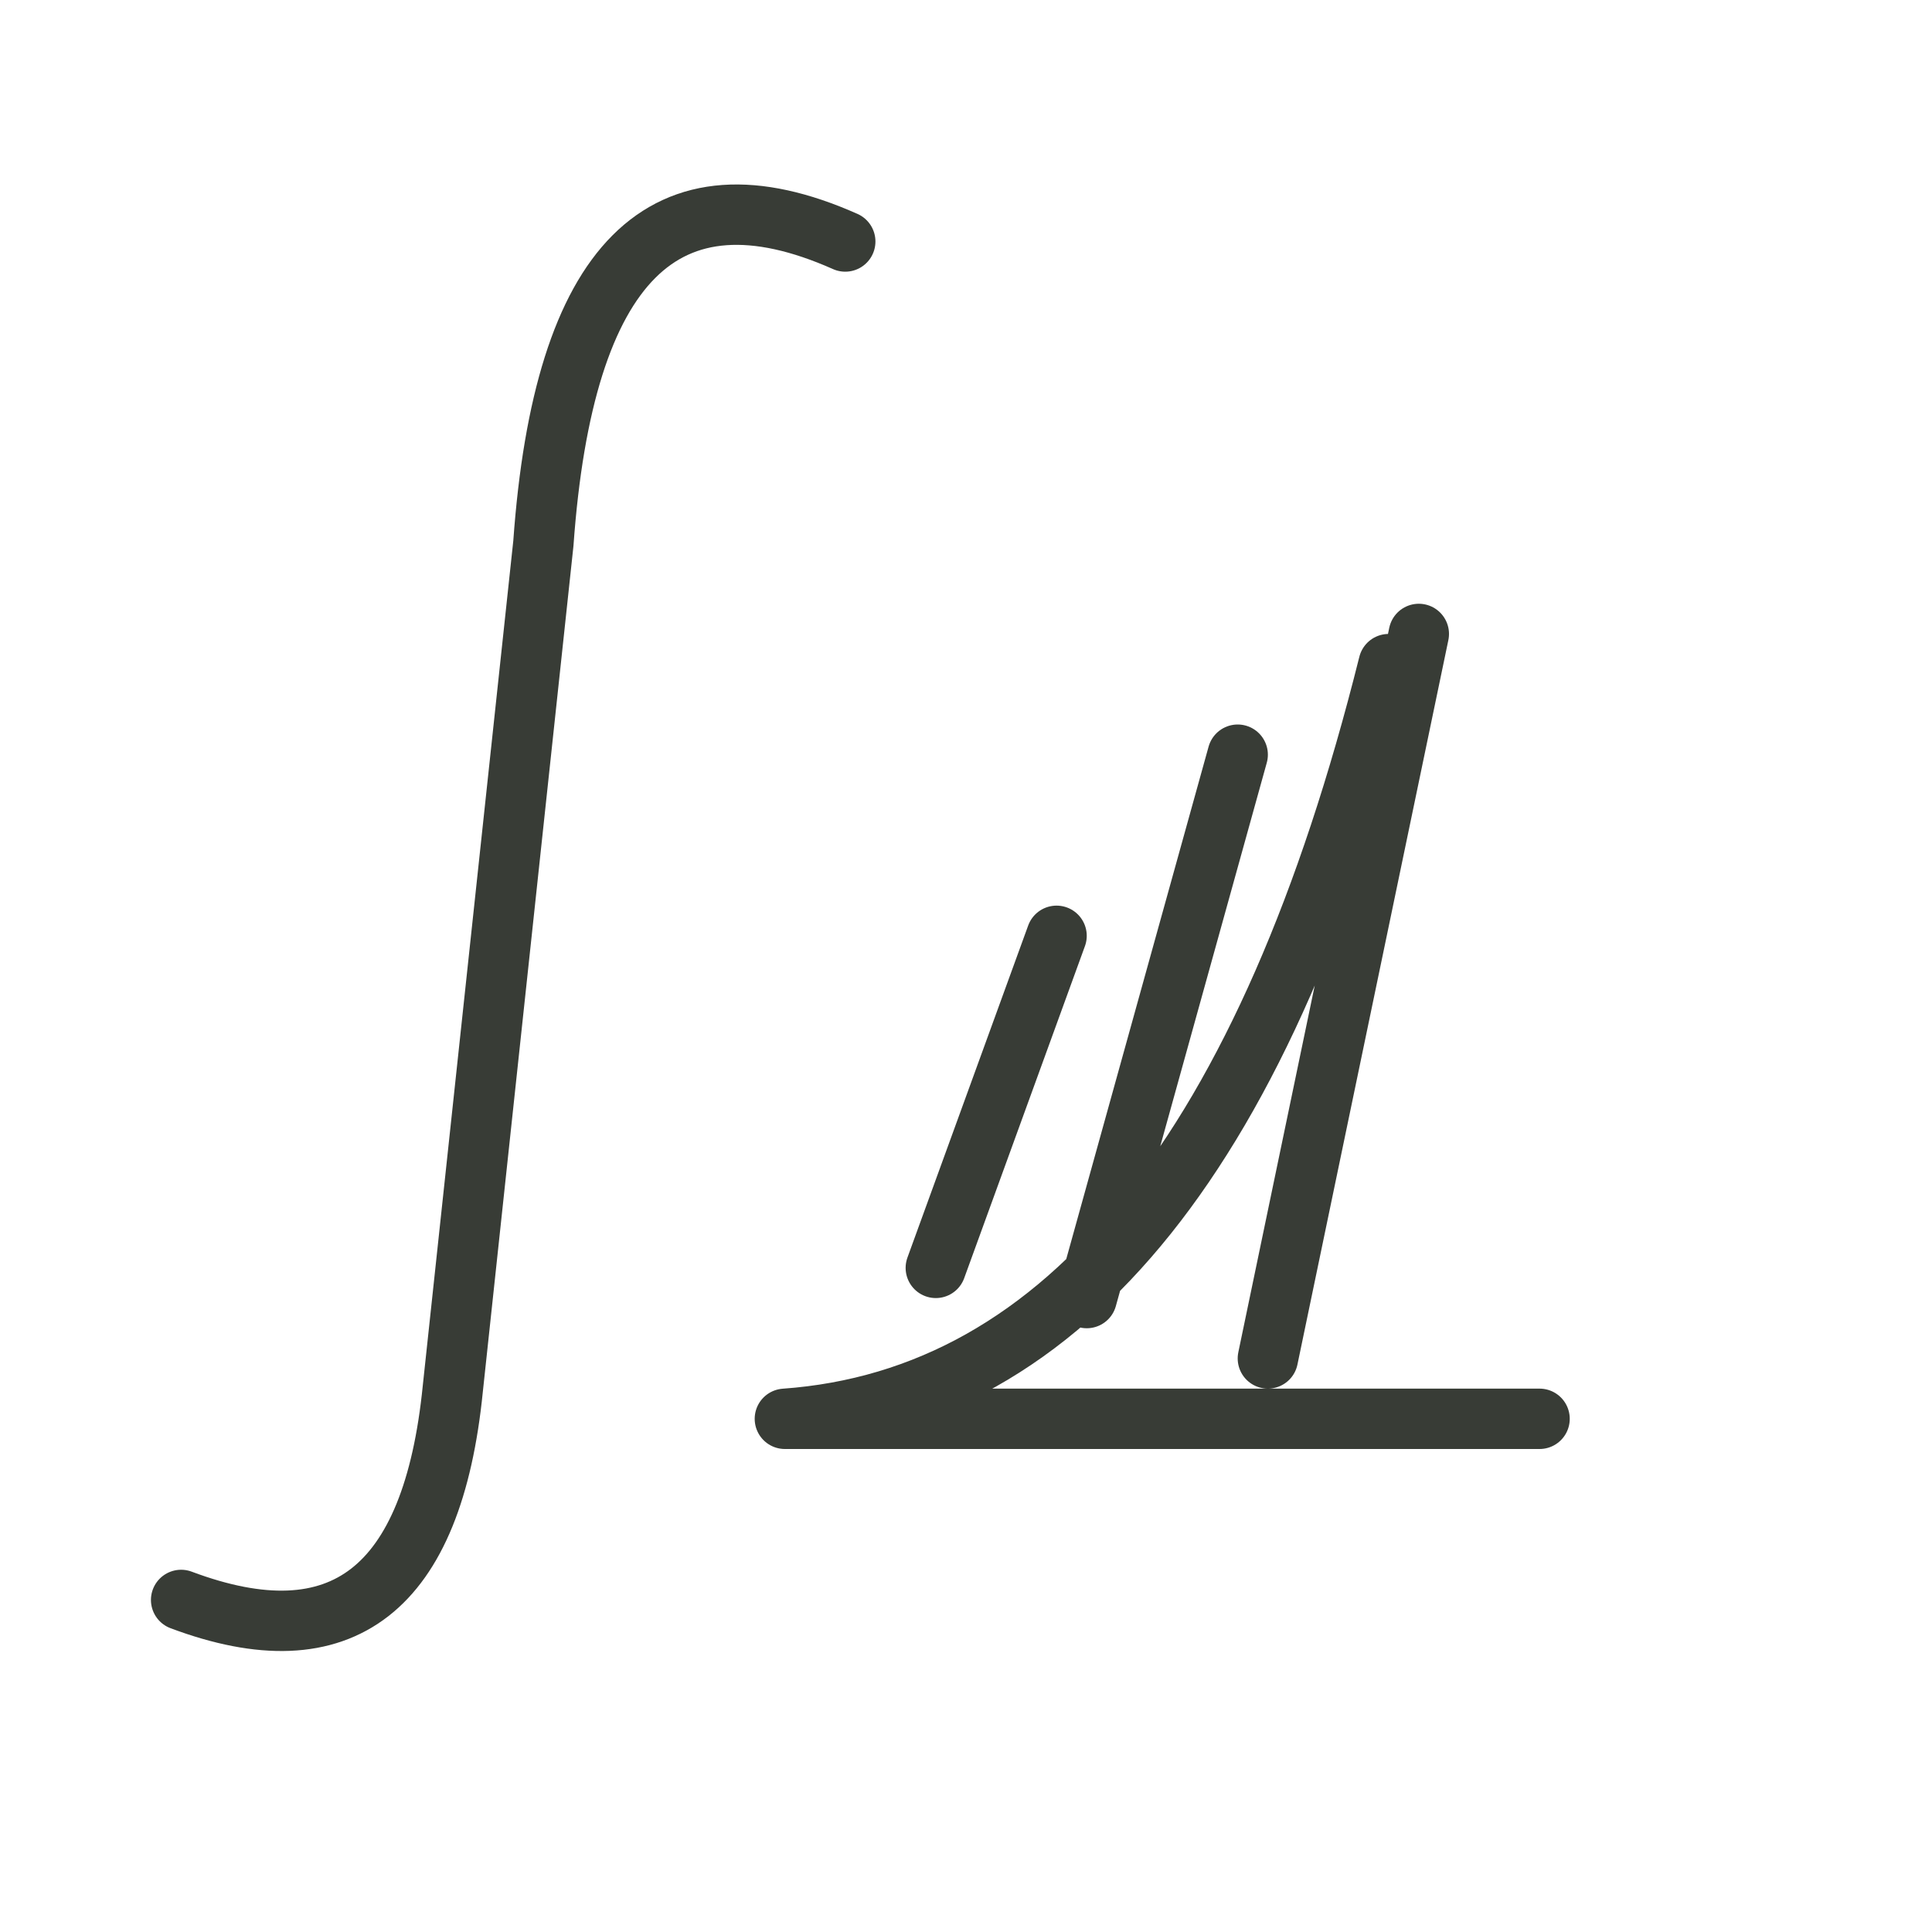
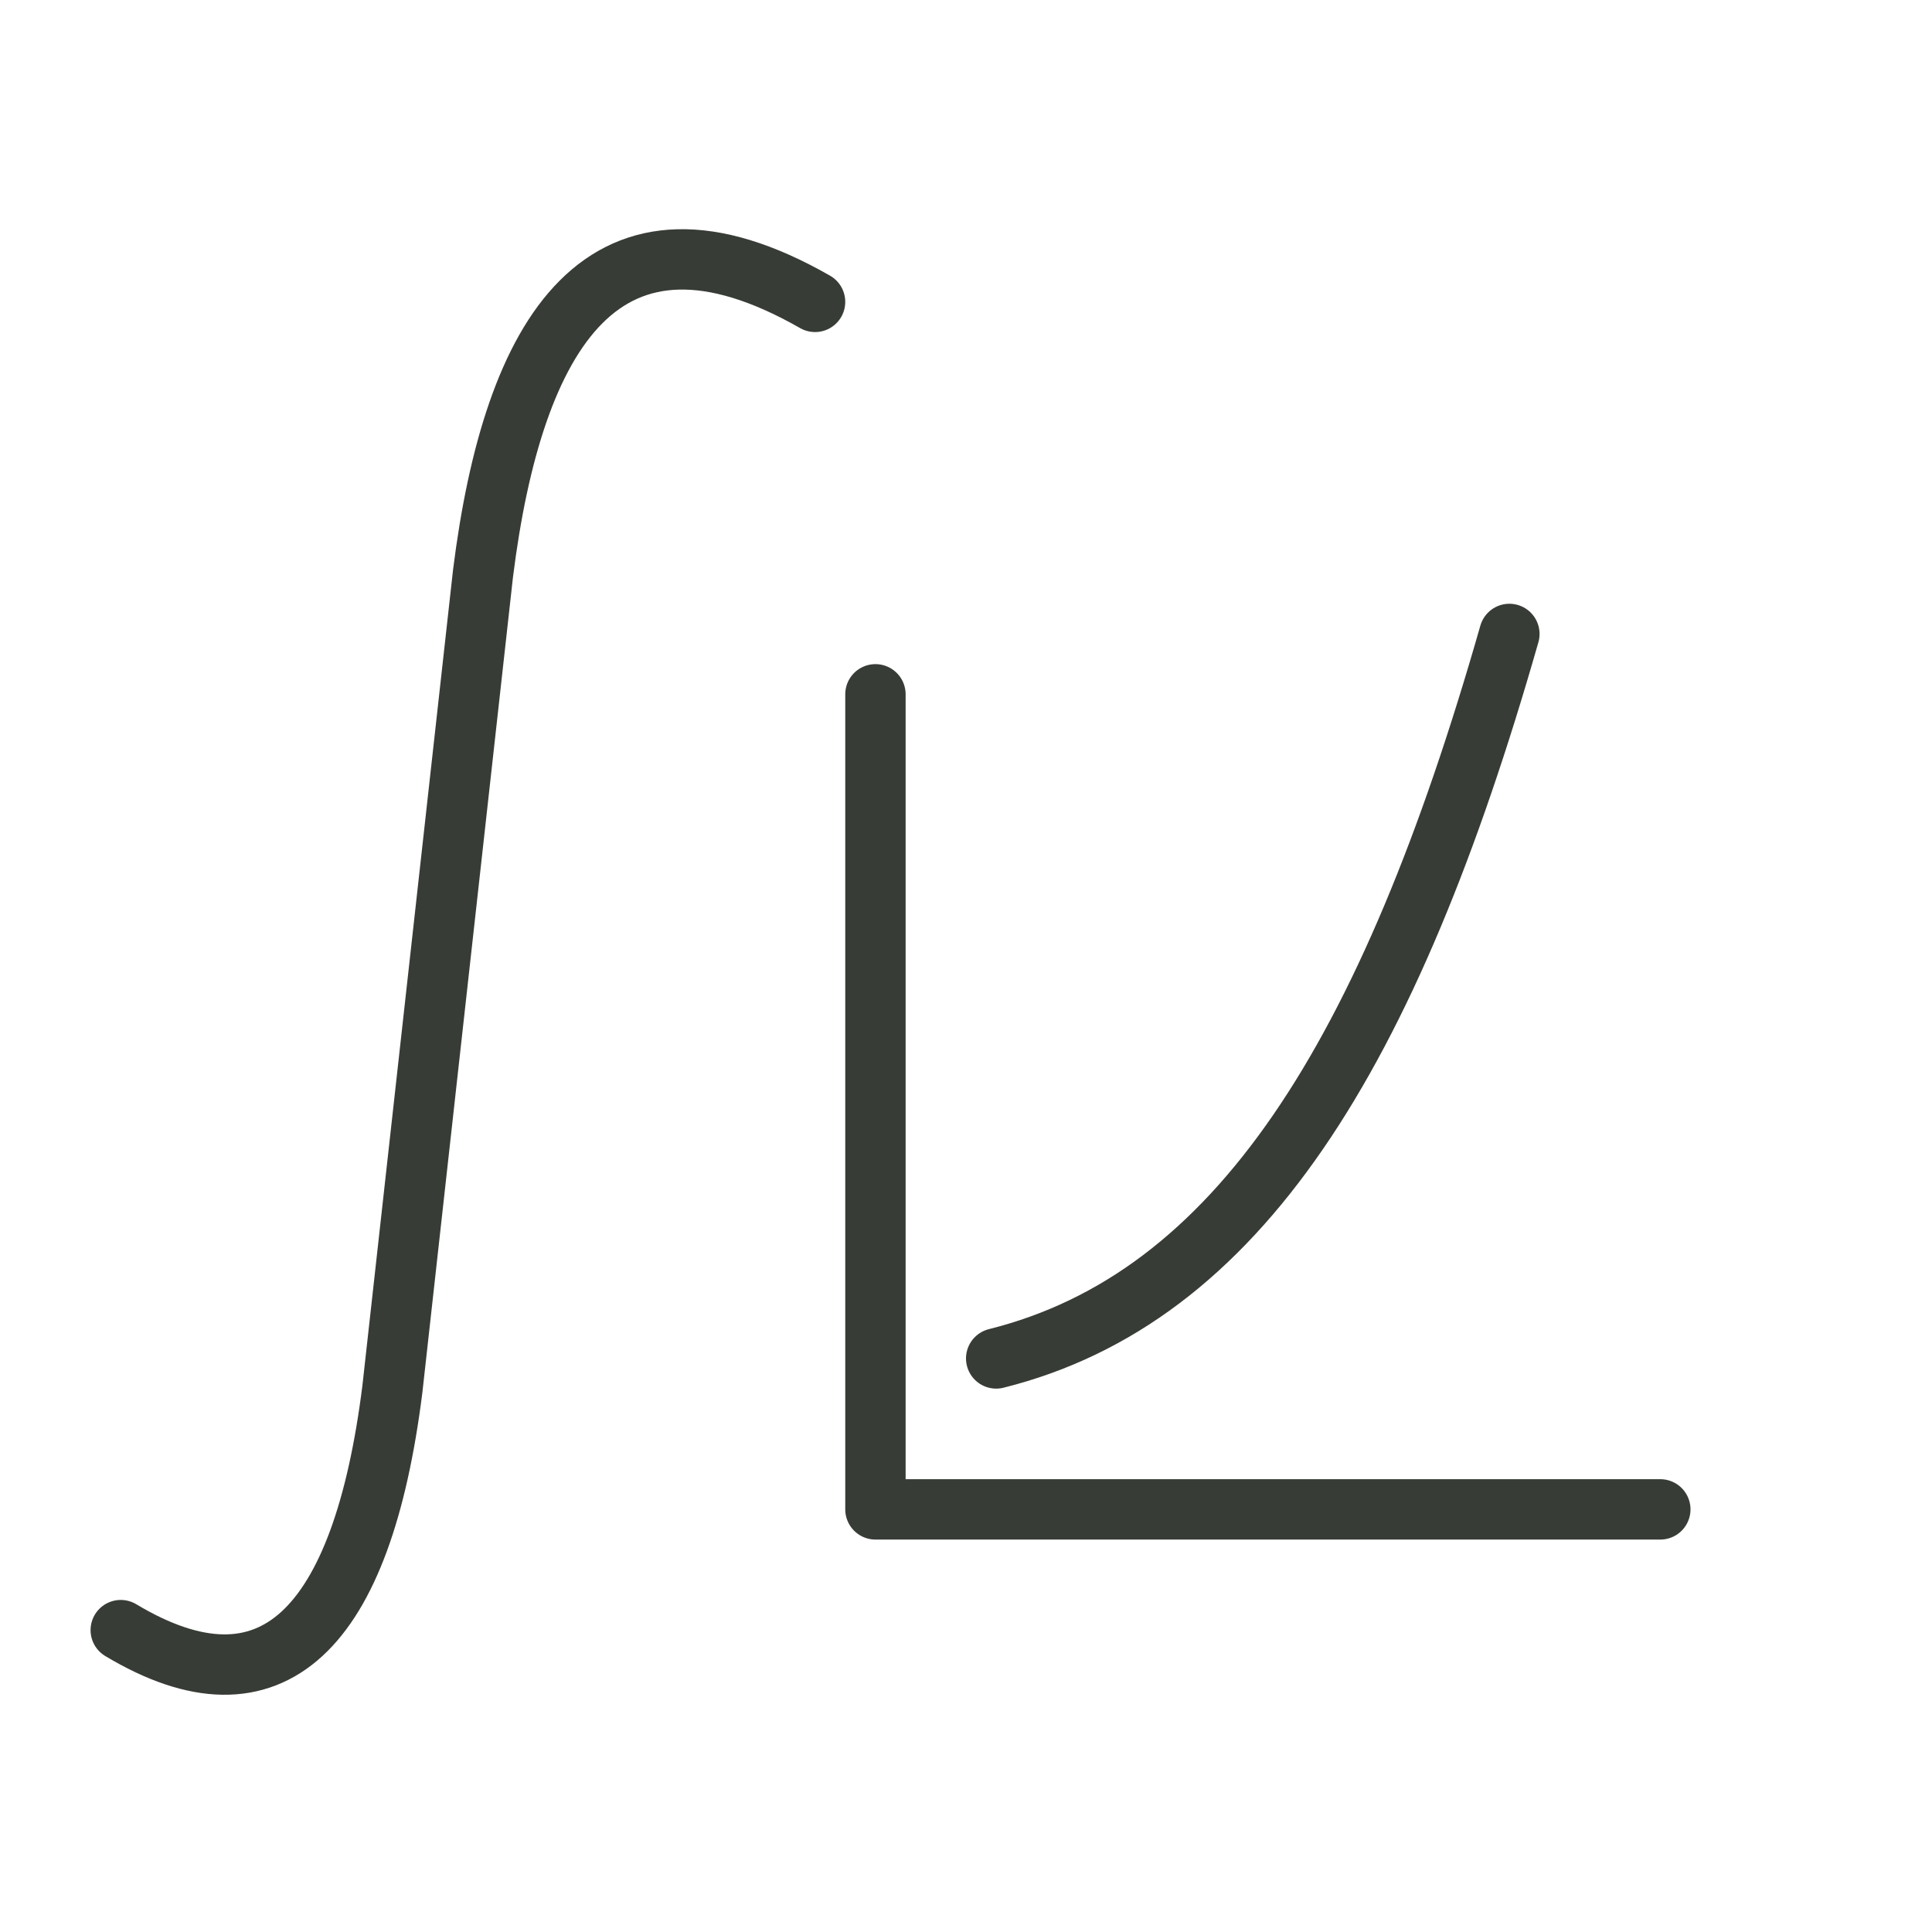
<svg xmlns="http://www.w3.org/2000/svg" viewBox="0 0 64 64" fill="none" stroke="#383c36" color="#383c36" stroke-width="2" stroke-linecap="round" stroke-linejoin="round">
-   <path d="M28 8q-9-4-10 10l-3 28q-1 10-9 7M26 47q14-1 20-25M26 47h25M31 42l4-11m1 12 5-18m1 20 5-24" />
+   <path d="M27 10c-7-4-10 1-11 9l-3 27c-1 8-4 11-9 8" />
+   <path d="M29 23v27h26M33 45c8-2 13-10 17-24" />
</svg>
